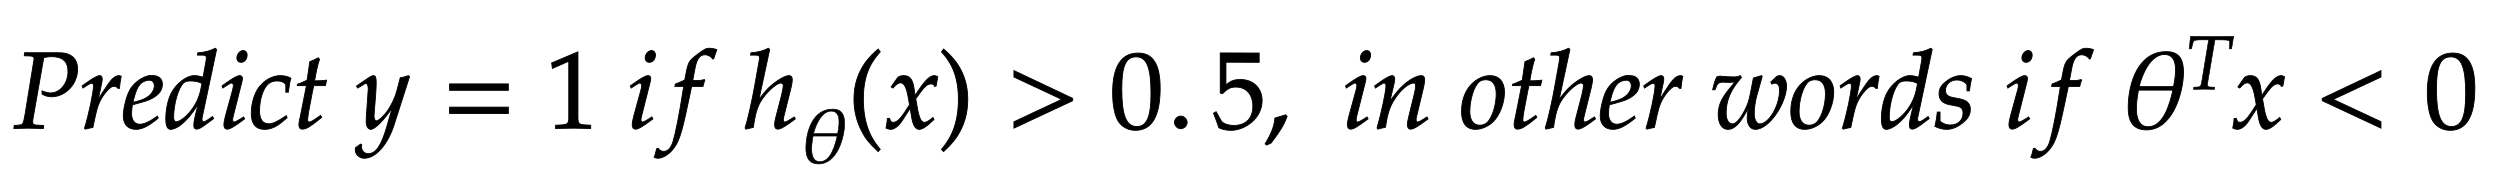
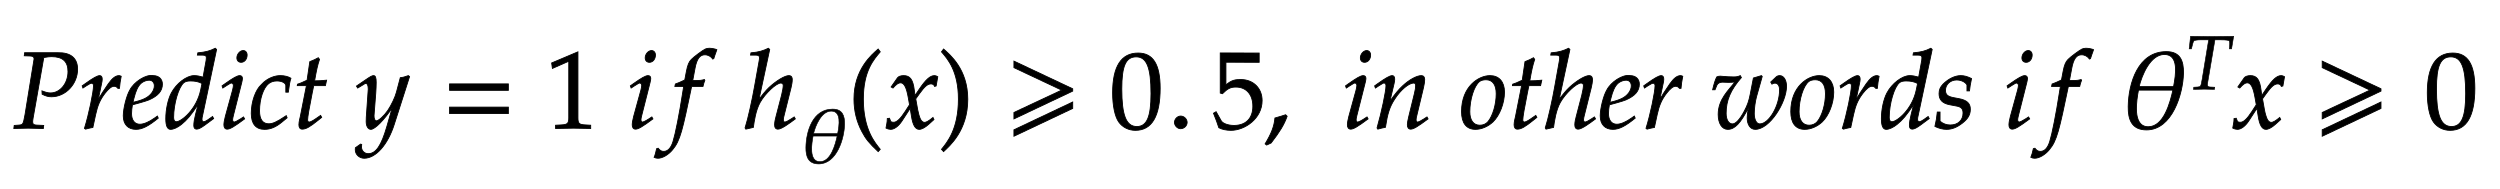
<svg xmlns="http://www.w3.org/2000/svg" width="389.828" height="29.469" style="width:389.828px;height:29.469px;font-family:Asana-Math, Asana;background:transparent;">
  <g>
    <g>
      <g style="transform:matrix(1,0,0,1,2,19.98438);">
        <path d="M105 664L160 662C184 661 195 653 195 635L112 125C95 34 94 31 54 28L13 25L9 -3L51 -2C92 -1 123 0 141 0C158 0 187 -1 227 -2L280 -3L283 25L218 28C192 29 182 37 182 58C182 67 183 74 186 93L284 648C320 654 336 656 355 656C457 656 506 612 506 519C506 411 434 323 346 323C324 323 304 328 267 342L269 311C306 293 326 288 355 288C484 288 594 405 594 541C594 642 531 695 412 692L108 692ZM978 365C981 403 986 435 994 476C983 481 979 482 974 482C943 482 912 458 876 407C837 351 798 291 782 256L814 408C818 425 820 438 820 450C820 470 812 482 797 482C776 482 738 461 664 408L636 388L643 368L675 389C703 407 714 412 723 412C733 412 740 403 740 390C740 332 697 126 657 -2L667 -9C682 -4 698 -1 721 4L734 6L760 126C778 209 801 262 845 319C879 363 906 384 928 384C943 384 953 379 964 365ZM1326 111L1302 94C1249 56 1201 36 1165 36C1118 36 1089 73 1089 133C1089 158 1092 185 1097 214C1114 218 1223 248 1248 259C1333 296 1372 342 1372 404C1372 451 1338 482 1288 482C1220 496 1110 423 1073 349C1043 299 1013 180 1013 113C1013 35 1057 -11 1129 -11C1186 -11 1242 17 1334 92ZM1111 274C1128 343 1148 386 1177 412C1195 428 1226 440 1250 440C1279 440 1298 420 1298 388C1298 344 1263 297 1211 272C1183 258 1147 247 1102 237ZM1869 722L1857 733C1805 707 1769 698 1697 691L1693 670L1741 670C1765 670 1775 663 1775 646C1775 638 1774 629 1773 622L1745 468C1715 477 1688 482 1663 482C1594 482 1500 410 1454 323C1423 265 1403 170 1403 86C1403 21 1418 -11 1447 -11C1474 -11 1511 6 1545 33C1599 77 1632 116 1699 217L1676 126C1665 82 1660 50 1660 24C1660 3 1669 -9 1686 -9C1703 -9 1727 3 1761 28L1842 88L1832 107L1788 76C1774 66 1758 59 1749 59C1741 59 1735 68 1735 82C1735 90 1736 99 1743 128ZM1500 59C1484 59 1475 73 1475 98C1475 224 1521 380 1570 418C1583 428 1602 433 1629 433C1673 433 1702 427 1735 410L1723 351C1686 171 1545 59 1500 59ZM1919 388L1926 368L1958 389C1995 412 1998 414 2005 414C2015 414 2023 404 2023 391C2023 384 2019 361 2015 347L1949 107C1941 76 1936 49 1936 30C1936 6 1947 -9 1966 -9C1992 -9 2028 12 2126 85L2116 103L2090 86C2061 67 2038 56 2029 56C2022 56 2016 66 2016 76C2016 86 2018 95 2023 116L2100 420C2104 437 2106 448 2106 456C2106 473 2097 482 2081 482C2059 482 2022 461 1947 408ZM2113 712C2084 712 2055 679 2055 645C2055 620 2070 604 2094 604C2125 604 2149 633 2149 671C2149 695 2134 712 2113 712ZM2504 330L2527 330C2535 395 2542 432 2551 458C2527 473 2492 482 2455 482C2410 483 2337 463 2280 400C2226 352 2187 241 2187 136C2187 40 2229 -11 2309 -11C2363 -11 2411 9 2466 54L2516 95L2508 115L2493 105C2421 57 2383 40 2348 40C2292 40 2263 80 2263 159C2263 267 2298 371 2347 409C2368 425 2392 433 2423 433C2468 433 2504 414 2504 390ZM2693 390L2637 107C2636 99 2624 61 2624 31C2624 6 2635 -9 2654 -9C2689 -9 2724 11 2802 74L2833 99L2823 117L2778 86C2749 66 2729 56 2718 56C2709 56 2704 64 2704 76C2704 102 2718 183 2747 328L2760 390L2867 390L2878 440C2840 436 2806 434 2768 434C2784 528 2795 577 2813 631L2802 646C2782 634 2755 622 2724 610L2699 440C2655 419 2629 408 2611 403L2609 390ZM3142 -180C3141 -187 3141 -193 3141 -198C3141 -241 3178 -276 3223 -276C3329 -276 3439 -152 3498 33L3639 473L3628 482C3599 471 3576 465 3554 463L3519 331C3507 284 3472 211 3439 162C3404 111 3355 67 3333 67C3321 67 3312 90 3313 115L3329 322C3331 353 3333 391 3333 419C3333 464 3326 482 3309 482C3296 482 3282 475 3234 442L3152 386L3163 368L3213 398C3218 401 3229 410 3238 410C3252 410 3260 391 3260 358C3260 357 3260 351 3259 343L3242 100L3241 60C3241 18 3259 -11 3284 -11C3321 -11 3405 74 3480 187L3431 16C3380 -161 3330 -234 3260 -234C3225 -234 3198 -207 3198 -172C3198 -167 3199 -159 3200 -150L3190 -146Z" stroke="rgb(0, 0, 0)" stroke-width="8" fill="rgb(0, 0, 0)" style="transform:matrix(0.017,0,0,-0.017,0,0);" />
      </g>
      <g style="transform:matrix(1,0,0,1,69,19.98438);">
        <path d="M604 347L604 406L65 406L65 347ZM604 134L604 193L65 193L65 134Z" stroke="rgb(0, 0, 0)" stroke-width="8" fill="rgb(0, 0, 0)" style="transform:matrix(0.017,0,0,-0.017,0,0);" />
      </g>
      <g style="transform:matrix(1,0,0,1,85,19.98438);">
        <path d="M418 -3L418 27L366 30C311 33 301 44 301 96L301 700L60 598L67 548L217 614L217 96C217 44 206 33 152 30L96 27L96 -3C250 0 250 0 261 0C292 0 402 -3 418 -3ZM782 388L789 368L821 389C858 412 861 414 868 414C878 414 886 404 886 391C886 384 882 361 878 347L812 107C804 76 799 49 799 30C799 6 810 -9 829 -9C855 -9 891 12 989 85L979 103L953 86C924 67 901 56 892 56C885 56 879 66 879 76C879 86 881 95 886 116L963 420C967 437 969 448 969 456C969 473 960 482 944 482C922 482 885 461 810 408ZM976 712C947 712 918 679 918 645C918 620 933 604 957 604C988 604 1012 633 1012 671C1012 695 997 712 976 712ZM1370 437L1354 437L1375 549C1391 635 1419 673 1465 673C1495 673 1522 658 1537 634L1547 638C1552 654 1562 685 1570 705L1575 720C1559 727 1528 733 1505 733C1494 733 1478 730 1470 726C1446 715 1364 654 1341 630C1319 608 1307 578 1296 521L1281 442C1240 422 1220 414 1195 405L1190 383L1271 383L1262 327C1232 132 1195 -54 1173 -123C1155 -182 1125 -213 1089 -213C1066 -213 1055 -206 1037 -184L1023 -188C1019 -211 1005 -259 1000 -268C1009 -273 1024 -276 1035 -276C1076 -276 1130 -245 1169 -198C1240 -114 1260 -18 1344 383L1448 383C1452 402 1459 425 1465 439L1461 446C1432 439 1433 437 1370 437ZM2060 722L2048 733C2003 711 1962 697 1888 691L1884 670L1932 670C1950 670 1966 667 1966 647C1966 641 1966 632 1964 622L1922 388C1902 272 1860 80 1834 2L1841 -9L1910 7C1918 64 1932 164 1972 236C2017 317 2120 414 2162 414C2173 414 2184 407 2184 393C2184 375 2179 342 2169 303L2118 107C2112 85 2105 55 2105 31C2105 6 2115 -9 2136 -9C2168 -9 2236 41 2295 85L2285 103L2259 86C2236 71 2210 56 2198 56C2191 56 2185 65 2185 76C2185 88 2188 101 2192 116L2256 372C2262 398 2267 423 2267 447C2267 464 2261 482 2235 482C2200 482 2123 437 2055 374C2022 343 1996 308 1968 273L1964 275Z" stroke="rgb(0, 0, 0)" stroke-width="8" fill="rgb(0, 0, 0)" style="transform:matrix(0.017,0,0,-0.017,0,0);" />
      </g>
      <g>
        <g>
          <g>
            <g style="transform:matrix(1,0,0,1,124.8438,25.36875);">
              <path d="M237 -16C473 -16 572 316 576 504C578 618 546 702 419 702C159 702 72 412 69 199C67 80 101 -16 237 -16ZM401 676C536 676 506 491 485 381L169 381C194 485 272 676 401 676ZM253 13C102 13 147 261 163 349L479 349C454 237 396 13 253 13Z" stroke="rgb(0, 0, 0)" stroke-width="8" fill="rgb(0, 0, 0)" style="transform:matrix(0.0119,0,0,-0.0119,0,0);" />
            </g>
          </g>
        </g>
      </g>
      <g style="transform:matrix(1,0,0,1,132.1406,19.98438);">
        <path d="M146 266C146 526 243 632 301 700L282 726C225 675 60 542 60 266C60 159 85 58 133 -32C168 -99 200 -138 282 -215L301 -194C255 -137 146 -15 146 266Z" stroke="rgb(0, 0, 0)" stroke-width="8" fill="rgb(0, 0, 0)" style="transform:matrix(0.017,0,0,-0.017,0,0);" />
      </g>
      <g style="transform:matrix(1,0,0,1,138,19.98438);">
        <path d="M9 1C24 -7 40 -11 52 -11C85 -11 124 18 155 65L231 182L242 113C255 28 278 -11 314 -11C336 -11 368 6 400 35L449 79L440 98C404 68 379 53 363 53C348 53 335 63 325 83C316 102 305 139 300 168L282 269L317 318C364 383 391 406 422 406C438 406 450 398 455 383L469 387L484 472C472 479 463 482 454 482C414 482 374 446 312 354L275 299L269 347C257 446 230 482 171 482C145 482 123 474 114 461L56 378L73 368C103 402 123 416 142 416C175 416 197 375 214 277L225 215L185 153C142 86 108 54 80 54C65 54 54 58 52 63L41 91L21 88C21 53 13 27 9 1Z" stroke="rgb(0, 0, 0)" stroke-width="8" fill="rgb(0, 0, 0)" style="transform:matrix(0.017,0,0,-0.017,0,0);" />
      </g>
      <g style="transform:matrix(1,0,0,1,146.2656,19.98438);">
        <path d="M51 726L32 700C87 636 187 526 187 266C187 -10 83 -131 32 -194L51 -215C104 -165 273 -23 273 265C273 542 108 675 51 726Z" stroke="rgb(0, 0, 0)" stroke-width="8" fill="rgb(0, 0, 0)" style="transform:matrix(0.017,0,0,-0.017,0,0);" />
      </g>
      <g style="transform:matrix(1,0,0,1,157,19.98438);">
-         <path d="M65 0L604 252L604 273L65 528L65 469L503 264L65 59Z" stroke="rgb(0, 0, 0)" stroke-width="8" fill="rgb(0, 0, 0)" style="transform:matrix(0.017,0,0,-0.017,0,0);" />
+         <path d="M65 -15L65 -74L604 181L604 240ZM65 615L65 555L503 349L65 144L65 85L604 340L604 361Z" stroke="rgb(0, 0, 0)" stroke-width="8" fill="rgb(0, 0, 0)" style="transform:matrix(0.017,0,0,-0.017,0,0);" />
      </g>
      <g style="transform:matrix(1,0,0,1,173,19.98438);">
        <path d="M263 689C108 689 29 566 29 324C29 207 50 106 85 57C120 8 176 -20 238 -20C389 -20 465 110 465 366C465 585 400 689 263 689ZM245 654C342 654 381 556 381 316C381 103 343 15 251 15C154 15 113 116 113 360C113 571 150 654 245 654Z" stroke="rgb(0, 0, 0)" stroke-width="8" fill="rgb(0, 0, 0)" style="transform:matrix(0.017,0,0,-0.017,0,0);" />
      </g>
      <g style="transform:matrix(1,0,0,1,182,19.98438);">
        <path d="M124 111C94 111 67 83 67 53C67 23 94 -5 123 -5C155 -5 183 22 183 53C183 83 155 111 124 111Z" stroke="rgb(0, 0, 0)" stroke-width="8" fill="rgb(0, 0, 0)" style="transform:matrix(0.017,0,0,-0.017,0,0);" />
      </g>
      <g style="transform:matrix(1,0,0,1,189,19.98438);">
        <path d="M459 253C459 366 378 446 264 446C216 446 180 443 127 396L127 605L432 604L432 689L75 690L75 322L95 316C142 363 169 377 218 377C314 377 374 309 374 201C374 90 310 25 201 25C147 25 97 43 83 69L37 151L13 137C36 80 48 48 62 4C90 -11 130 -20 173 -20C301 -20 459 89 459 253Z" stroke="rgb(0, 0, 0)" stroke-width="8" fill="rgb(0, 0, 0)" style="transform:matrix(0.017,0,0,-0.017,0,0);" />
      </g>
      <g style="transform:matrix(1,0,0,1,197,19.98438);">
        <path d="M204 123C177 114 159 108 106 93C99 17 74 -48 16 -144L30 -155L71 -136C152 -31 190 32 218 109Z" stroke="rgb(0, 0, 0)" stroke-width="8" fill="rgb(0, 0, 0)" style="transform:matrix(0.017,0,0,-0.017,0,0);" />
      </g>
      <g style="transform:matrix(1,0,0,1,205,19.98438);">
        <path d="M283 388L290 368L322 389C359 412 362 414 369 414C379 414 387 404 387 391C387 384 383 361 379 347L313 107C305 76 300 49 300 30C300 6 311 -9 330 -9C356 -9 392 12 490 85L480 103L454 86C425 67 402 56 393 56C386 56 380 66 380 76C380 86 382 95 387 116L464 420C468 437 470 448 470 456C470 473 461 482 445 482C423 482 386 461 311 408ZM477 712C448 712 419 679 419 645C419 620 434 604 458 604C489 604 513 633 513 671C513 695 498 712 477 712ZM550 388L557 368L589 389C626 412 629 414 636 414C647 414 654 404 654 389C654 338 613 145 572 2L579 -9C604 -2 627 4 649 8C668 134 689 199 735 268C789 352 864 414 909 414C920 414 926 405 926 390C926 372 923 351 915 319L863 107C854 70 850 47 850 31C850 6 861 -9 880 -9C906 -9 942 12 1040 85L1030 103L1004 86C975 67 953 56 943 56C936 56 930 65 930 76C930 81 931 92 932 96L998 372C1005 401 1009 429 1009 446C1009 469 998 482 978 482C936 482 867 444 808 389C770 354 742 320 690 247L728 408C732 426 734 438 734 449C734 470 726 482 711 482C690 482 651 460 578 408ZM1347 152C1347 46 1392 -11 1475 -11C1530 -11 1590 15 1635 57C1697 116 1741 230 1741 331C1741 425 1691 482 1608 482C1504 482 1347 382 1347 152ZM1571 444C1632 444 1665 399 1665 315C1665 219 1634 113 1590 60C1572 39 1546 27 1515 27C1457 27 1423 72 1423 151C1423 264 1462 387 1511 427C1524 438 1547 444 1571 444ZM1898 390L1842 107C1841 99 1829 61 1829 31C1829 6 1840 -9 1859 -9C1894 -9 1929 11 2007 74L2038 99L2028 117L1983 86C1954 66 1934 56 1923 56C1914 56 1909 64 1909 76C1909 102 1923 183 1952 328L1965 390L2072 390L2083 440C2045 436 2011 434 1973 434C1989 528 2000 577 2018 631L2007 646C1987 634 1960 622 1929 610L1904 440C1860 419 1834 408 1816 403L1814 390ZM2341 722L2329 733C2284 711 2243 697 2169 691L2165 670L2213 670C2231 670 2247 667 2247 647C2247 641 2247 632 2245 622L2203 388C2183 272 2141 80 2115 2L2122 -9L2191 7C2199 64 2213 164 2253 236C2298 317 2401 414 2443 414C2454 414 2465 407 2465 393C2465 375 2460 342 2450 303L2399 107C2393 85 2386 55 2386 31C2386 6 2396 -9 2417 -9C2449 -9 2517 41 2576 85L2566 103L2540 86C2517 71 2491 56 2479 56C2472 56 2466 65 2466 76C2466 88 2469 101 2473 116L2537 372C2543 398 2548 423 2548 447C2548 464 2542 482 2516 482C2481 482 2404 437 2336 374C2303 343 2277 308 2249 273L2245 275ZM2932 111L2908 94C2855 56 2807 36 2771 36C2724 36 2695 73 2695 133C2695 158 2698 185 2703 214C2720 218 2829 248 2854 259C2939 296 2978 342 2978 404C2978 451 2944 482 2894 482C2826 496 2716 423 2679 349C2649 299 2619 180 2619 113C2619 35 2663 -11 2735 -11C2792 -11 2848 17 2940 92ZM2717 274C2734 343 2754 386 2783 412C2801 428 2832 440 2856 440C2885 440 2904 420 2904 388C2904 344 2869 297 2817 272C2789 258 2753 247 2708 237ZM3360 365C3363 403 3368 435 3376 476C3365 481 3361 482 3356 482C3325 482 3294 458 3258 407C3219 351 3180 291 3164 256L3196 408C3200 425 3202 438 3202 450C3202 470 3194 482 3179 482C3158 482 3120 461 3046 408L3018 388L3025 368L3057 389C3085 407 3096 412 3105 412C3115 412 3122 403 3122 390C3122 332 3079 126 3039 -2L3049 -9C3064 -4 3080 -1 3103 4L3116 6L3142 126C3160 209 3183 262 3227 319C3261 363 3288 384 3310 384C3325 384 3335 379 3346 365ZM3796 420C3817 420 3830 421 3855 424C3800 350 3701 266 3701 126C3701 44 3736 -11 3789 -11C3853 -11 3905 44 3979 187C3970 143 3967 118 3967 95C3967 32 3996 -11 4041 -11C4175 -11 4328 238 4328 384C4328 441 4302 482 4266 482C4253 482 4241 478 4233 470L4183 423L4194 404C4203 410 4212 413 4221 413C4248 413 4264 390 4264 350C4264 205 4167 39 4082 39C4053 39 4032 79 4032 134C4032 181 4041 247 4053 290L4105 474L4098 482L4024 460L3995 311C3983 249 3969 209 3940 155C3900 80 3862 39 3832 39C3797 39 3774 78 3774 136C3774 255 3815 352 3914 464L3904 482C3884 473 3871 470 3843 470C3815 470 3773 472 3744 475L3732 476C3726 477 3721 477 3720 477C3708 477 3699 475 3688 470C3674 443 3663 407 3650 352L3672 352L3689 394C3696 411 3716 422 3740 422C3774 422 3757 420 3796 420ZM4367 152C4367 46 4412 -11 4495 -11C4550 -11 4610 15 4655 57C4717 116 4761 230 4761 331C4761 425 4711 482 4628 482C4524 482 4367 382 4367 152ZM4591 444C4652 444 4685 399 4685 315C4685 219 4654 113 4610 60C4592 39 4566 27 4535 27C4477 27 4443 72 4443 151C4443 264 4482 387 4531 427C4544 438 4567 444 4591 444ZM5161 365C5164 403 5169 435 5177 476C5166 481 5162 482 5157 482C5126 482 5095 458 5059 407C5020 351 4981 291 4965 256L4997 408C5001 425 5003 438 5003 450C5003 470 4995 482 4980 482C4959 482 4921 461 4847 408L4819 388L4826 368L4858 389C4886 407 4897 412 4906 412C4916 412 4923 403 4923 390C4923 332 4880 126 4840 -2L4850 -9C4865 -4 4881 -1 4904 4L4917 6L4943 126C4961 209 4984 262 5028 319C5062 363 5089 384 5111 384C5126 384 5136 379 5147 365ZM5664 722L5652 733C5600 707 5564 698 5492 691L5488 670L5536 670C5560 670 5570 663 5570 646C5570 638 5569 629 5568 622L5540 468C5510 477 5483 482 5458 482C5389 482 5295 410 5249 323C5218 265 5198 170 5198 86C5198 21 5213 -11 5242 -11C5269 -11 5306 6 5340 33C5394 77 5427 116 5494 217L5471 126C5460 82 5455 50 5455 24C5455 3 5464 -9 5481 -9C5498 -9 5522 3 5556 28L5637 88L5627 107L5583 76C5569 66 5553 59 5544 59C5536 59 5530 68 5530 82C5530 90 5531 99 5538 128ZM5295 59C5279 59 5270 73 5270 98C5270 224 5316 380 5365 418C5378 428 5397 433 5424 433C5468 433 5497 427 5530 410L5518 351C5481 171 5340 59 5295 59ZM5711 148C5706 97 5700 62 5689 16C5727 -2 5761 -11 5796 -11C5845 -11 5891 7 5942 47C5993 87 6014 124 6014 174C6014 228 5982 257 5908 271L5865 279C5805 290 5786 307 5786 348C5786 401 5831 442 5888 442C5929 442 5967 424 5983 397L5983 342L6006 342C6010 377 6014 404 6025 455C5986 474 5958 482 5925 482C5873 482 5812 452 5764 404C5738 377 5727 352 5727 316C5727 260 5758 228 5824 215L5887 203C5931 195 5947 177 5947 138C5947 73 5901 29 5830 29C5795 29 5764 40 5736 64L5736 148ZM6351 388L6358 368L6390 389C6427 412 6430 414 6437 414C6447 414 6455 404 6455 391C6455 384 6451 361 6447 347L6381 107C6373 76 6368 49 6368 30C6368 6 6379 -9 6398 -9C6424 -9 6460 12 6558 85L6548 103L6522 86C6493 67 6470 56 6461 56C6454 56 6448 66 6448 76C6448 86 6450 95 6455 116L6532 420C6536 437 6538 448 6538 456C6538 473 6529 482 6513 482C6491 482 6454 461 6379 408ZM6545 712C6516 712 6487 679 6487 645C6487 620 6502 604 6526 604C6557 604 6581 633 6581 671C6581 695 6566 712 6545 712ZM6939 437L6923 437L6944 549C6960 635 6988 673 7034 673C7064 673 7091 658 7106 634L7116 638C7121 654 7131 685 7139 705L7144 720C7128 727 7097 733 7074 733C7063 733 7047 730 7039 726C7015 715 6933 654 6910 630C6888 608 6876 578 6865 521L6850 442C6809 422 6789 414 6764 405L6759 383L6840 383L6831 327C6801 132 6764 -54 6742 -123C6724 -182 6694 -213 6658 -213C6635 -213 6624 -206 6606 -184L6592 -188C6588 -211 6574 -259 6569 -268C6578 -273 6593 -276 6604 -276C6645 -276 6699 -245 6738 -198C6809 -114 6829 -18 6913 383L7017 383C7021 402 7028 425 7034 439L7030 446C7001 439 7002 437 6939 437ZM7630 -16C7866 -16 7965 316 7969 504C7971 618 7939 702 7812 702C7552 702 7465 412 7462 199C7460 80 7494 -16 7630 -16ZM7794 676C7929 676 7899 491 7878 381L7562 381C7587 485 7665 676 7794 676ZM7646 13C7495 13 7540 261 7556 349L7872 349C7847 237 7789 13 7646 13Z" stroke="rgb(0, 0, 0)" stroke-width="8" fill="rgb(0, 0, 0)" style="transform:matrix(0.017,0,0,-0.017,0,0);" />
      </g>
      <g>
        <g>
          <g>
            <g style="transform:matrix(1,0,0,1,340.7344,13.9);">
              <path d="M390 646L463 646C541 646 577 641 580 629C583 621 585 602 584 592L580 528L608 528L635 692L544 691C456 690 388 689 353 689C316 689 252 690 166 691L71 692L53 528L82 528L97 588C102 610 109 626 115 633C121 640 159 646 196 646L308 646L222 125C206 34 204 31 164 28L113 25L109 -3L166 -2C206 -1 235 0 251 0C270 0 301 -1 340 -2L384 -3L387 25L328 28C302 29 292 37 292 58C292 67 293 74 296 93Z" stroke="rgb(0, 0, 0)" stroke-width="8" fill="rgb(0, 0, 0)" style="transform:matrix(0.0119,0,0,-0.0119,0,0);" />
            </g>
          </g>
        </g>
      </g>
      <g style="transform:matrix(1,0,0,1,348,19.98438);">
        <path d="M9 1C24 -7 40 -11 52 -11C85 -11 124 18 155 65L231 182L242 113C255 28 278 -11 314 -11C336 -11 368 6 400 35L449 79L440 98C404 68 379 53 363 53C348 53 335 63 325 83C316 102 305 139 300 168L282 269L317 318C364 383 391 406 422 406C438 406 450 398 455 383L469 387L484 472C472 479 463 482 454 482C414 482 374 446 312 354L275 299L269 347C257 446 230 482 171 482C145 482 123 474 114 461L56 378L73 368C103 402 123 416 142 416C175 416 197 375 214 277L225 215L185 153C142 86 108 54 80 54C65 54 54 58 52 63L41 91L21 88C21 53 13 27 9 1Z" stroke="rgb(0, 0, 0)" stroke-width="8" fill="rgb(0, 0, 0)" style="transform:matrix(0.017,0,0,-0.017,0,0);" />
      </g>
      <g style="transform:matrix(1,0,0,1,361,19.98438);">
-         <path d="M604 0L604 59L166 264L604 469L604 528L65 273L65 252Z" stroke="rgb(0, 0, 0)" stroke-width="8" fill="rgb(0, 0, 0)" style="transform:matrix(0.017,0,0,-0.017,0,0);" />
+         <path d="M65 -15L65 -74L604 181L604 240ZM65 615L65 555L503 349L65 144L65 85L604 340L604 361Z" stroke="rgb(0, 0, 0)" stroke-width="8" fill="rgb(0, 0, 0)" style="transform:matrix(0.017,0,0,-0.017,0,0);" />
      </g>
      <g style="transform:matrix(1,0,0,1,378,19.98438);">
        <path d="M263 689C108 689 29 566 29 324C29 207 50 106 85 57C120 8 176 -20 238 -20C389 -20 465 110 465 366C465 585 400 689 263 689ZM245 654C342 654 381 556 381 316C381 103 343 15 251 15C154 15 113 116 113 360C113 571 150 654 245 654Z" stroke="rgb(0, 0, 0)" stroke-width="8" fill="rgb(0, 0, 0)" style="transform:matrix(0.017,0,0,-0.017,0,0);" />
      </g>
    </g>
  </g>
</svg>
